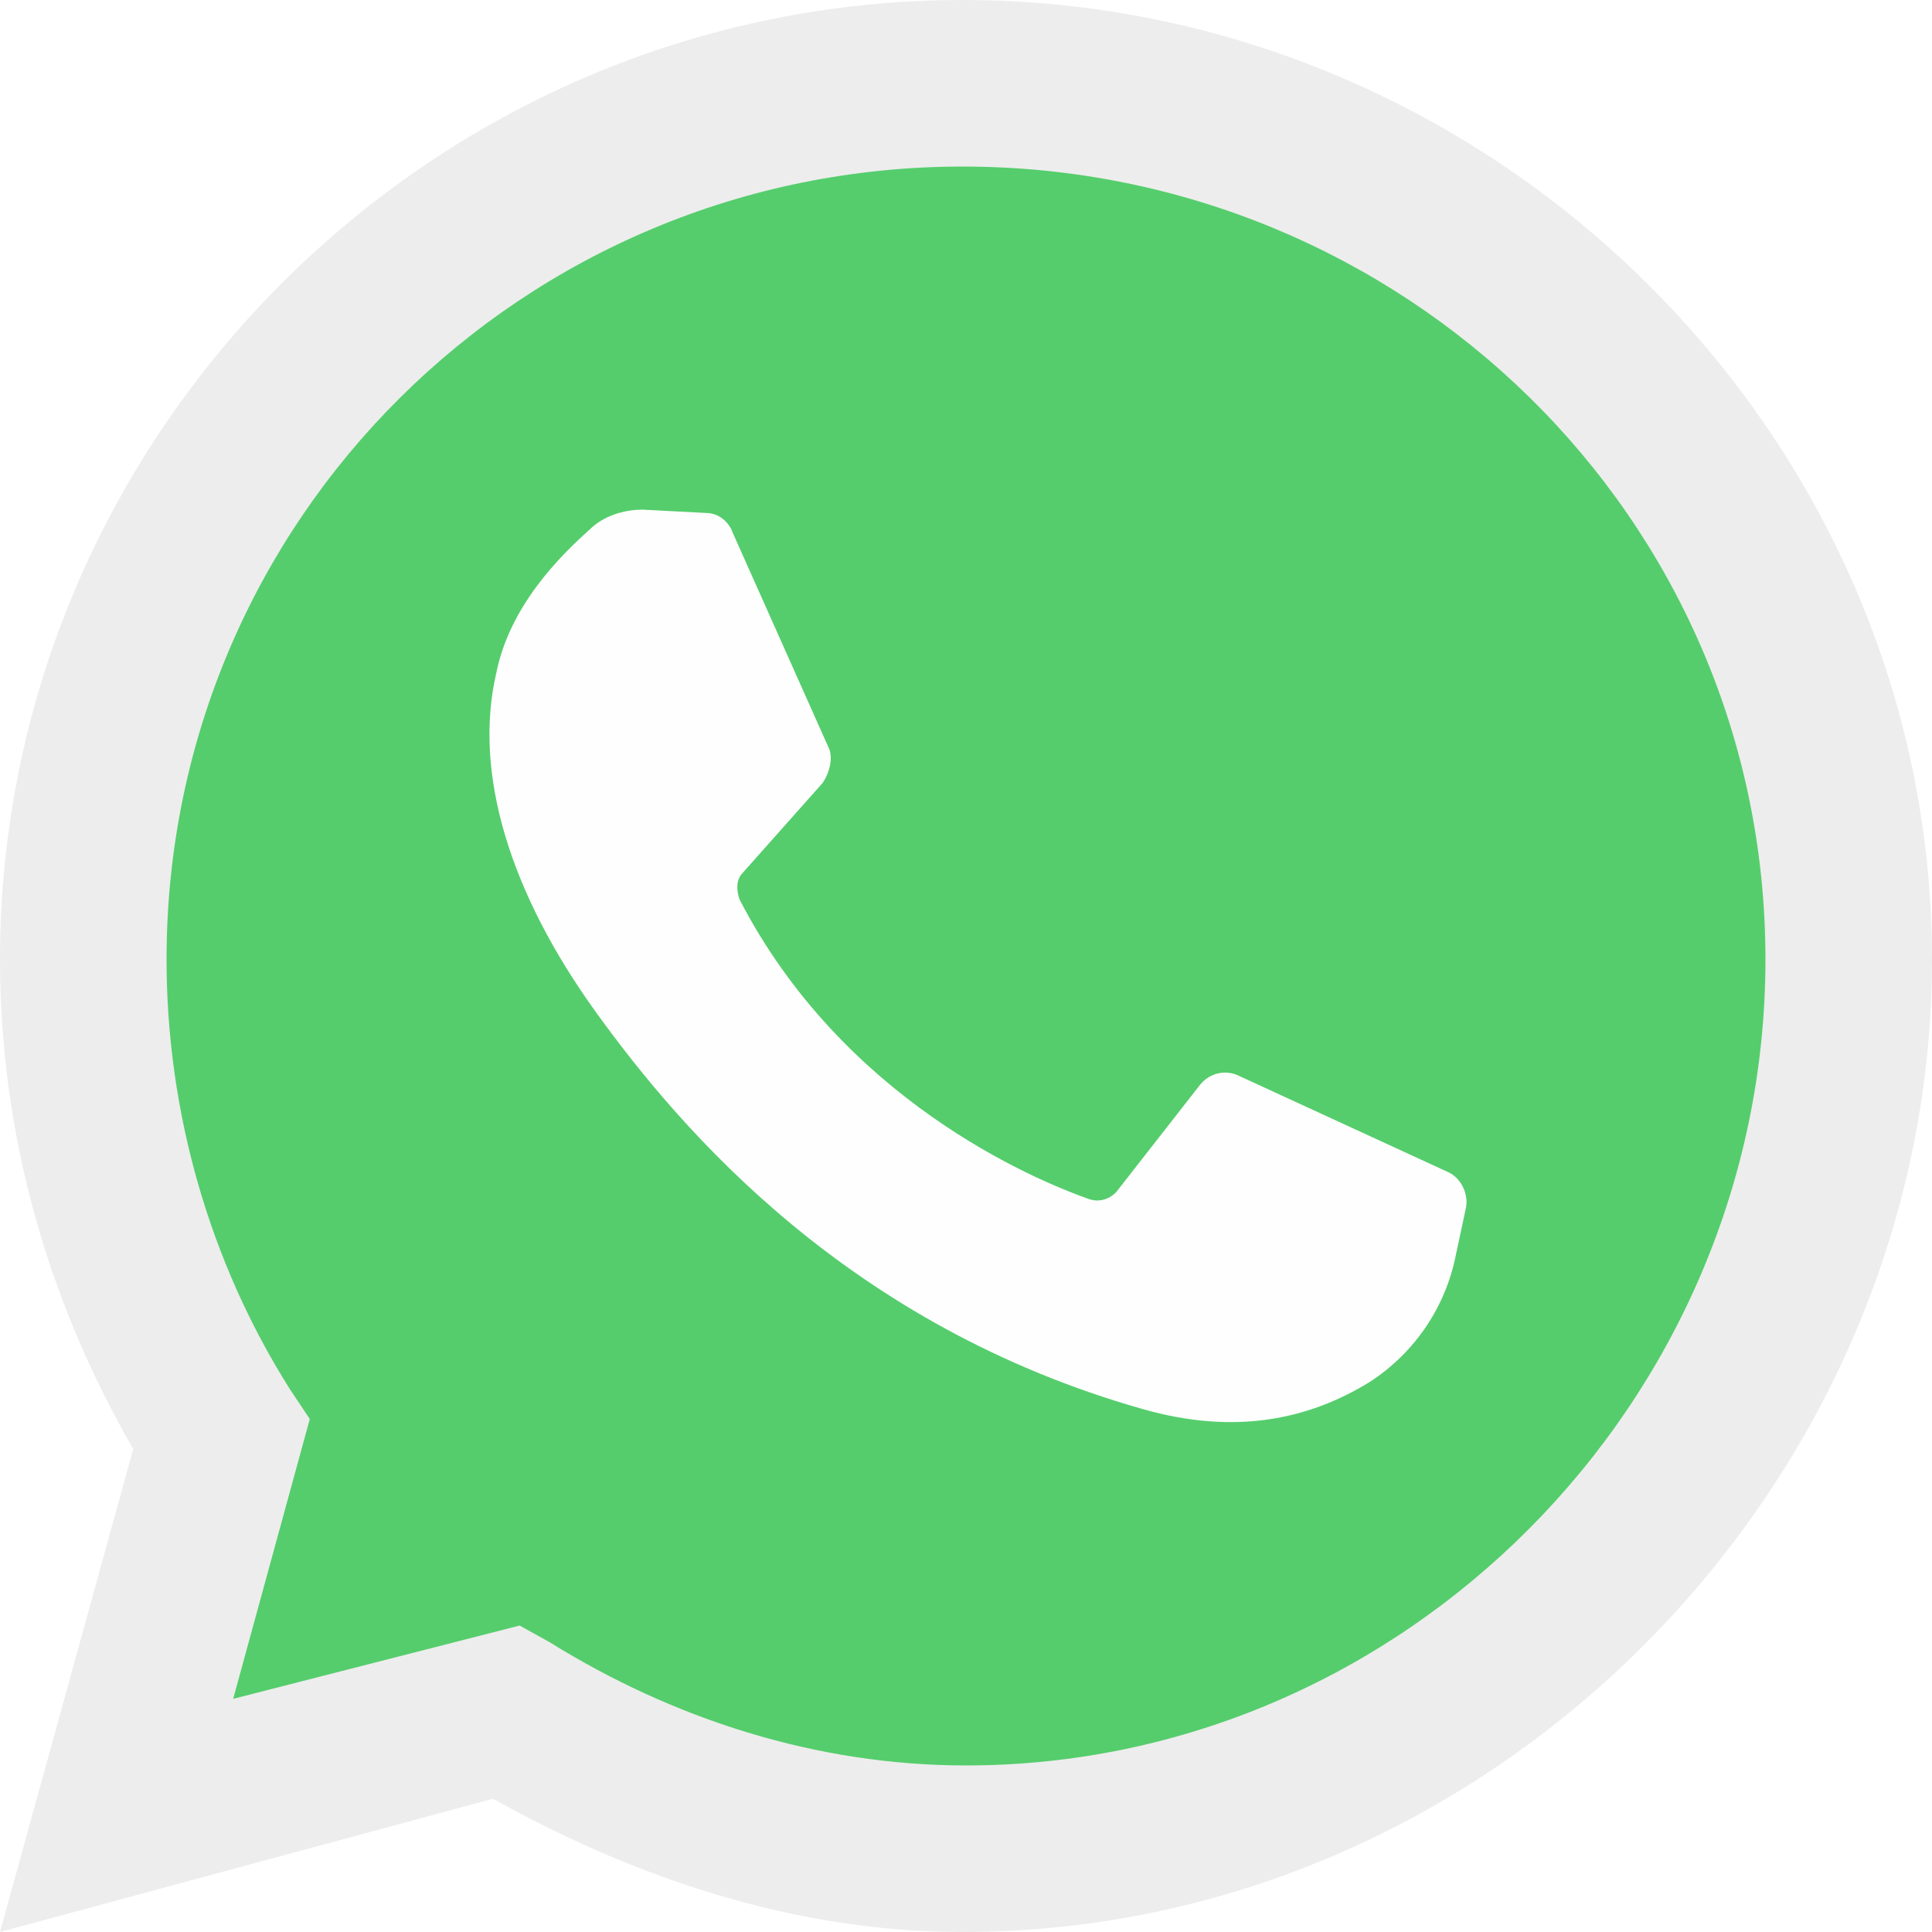
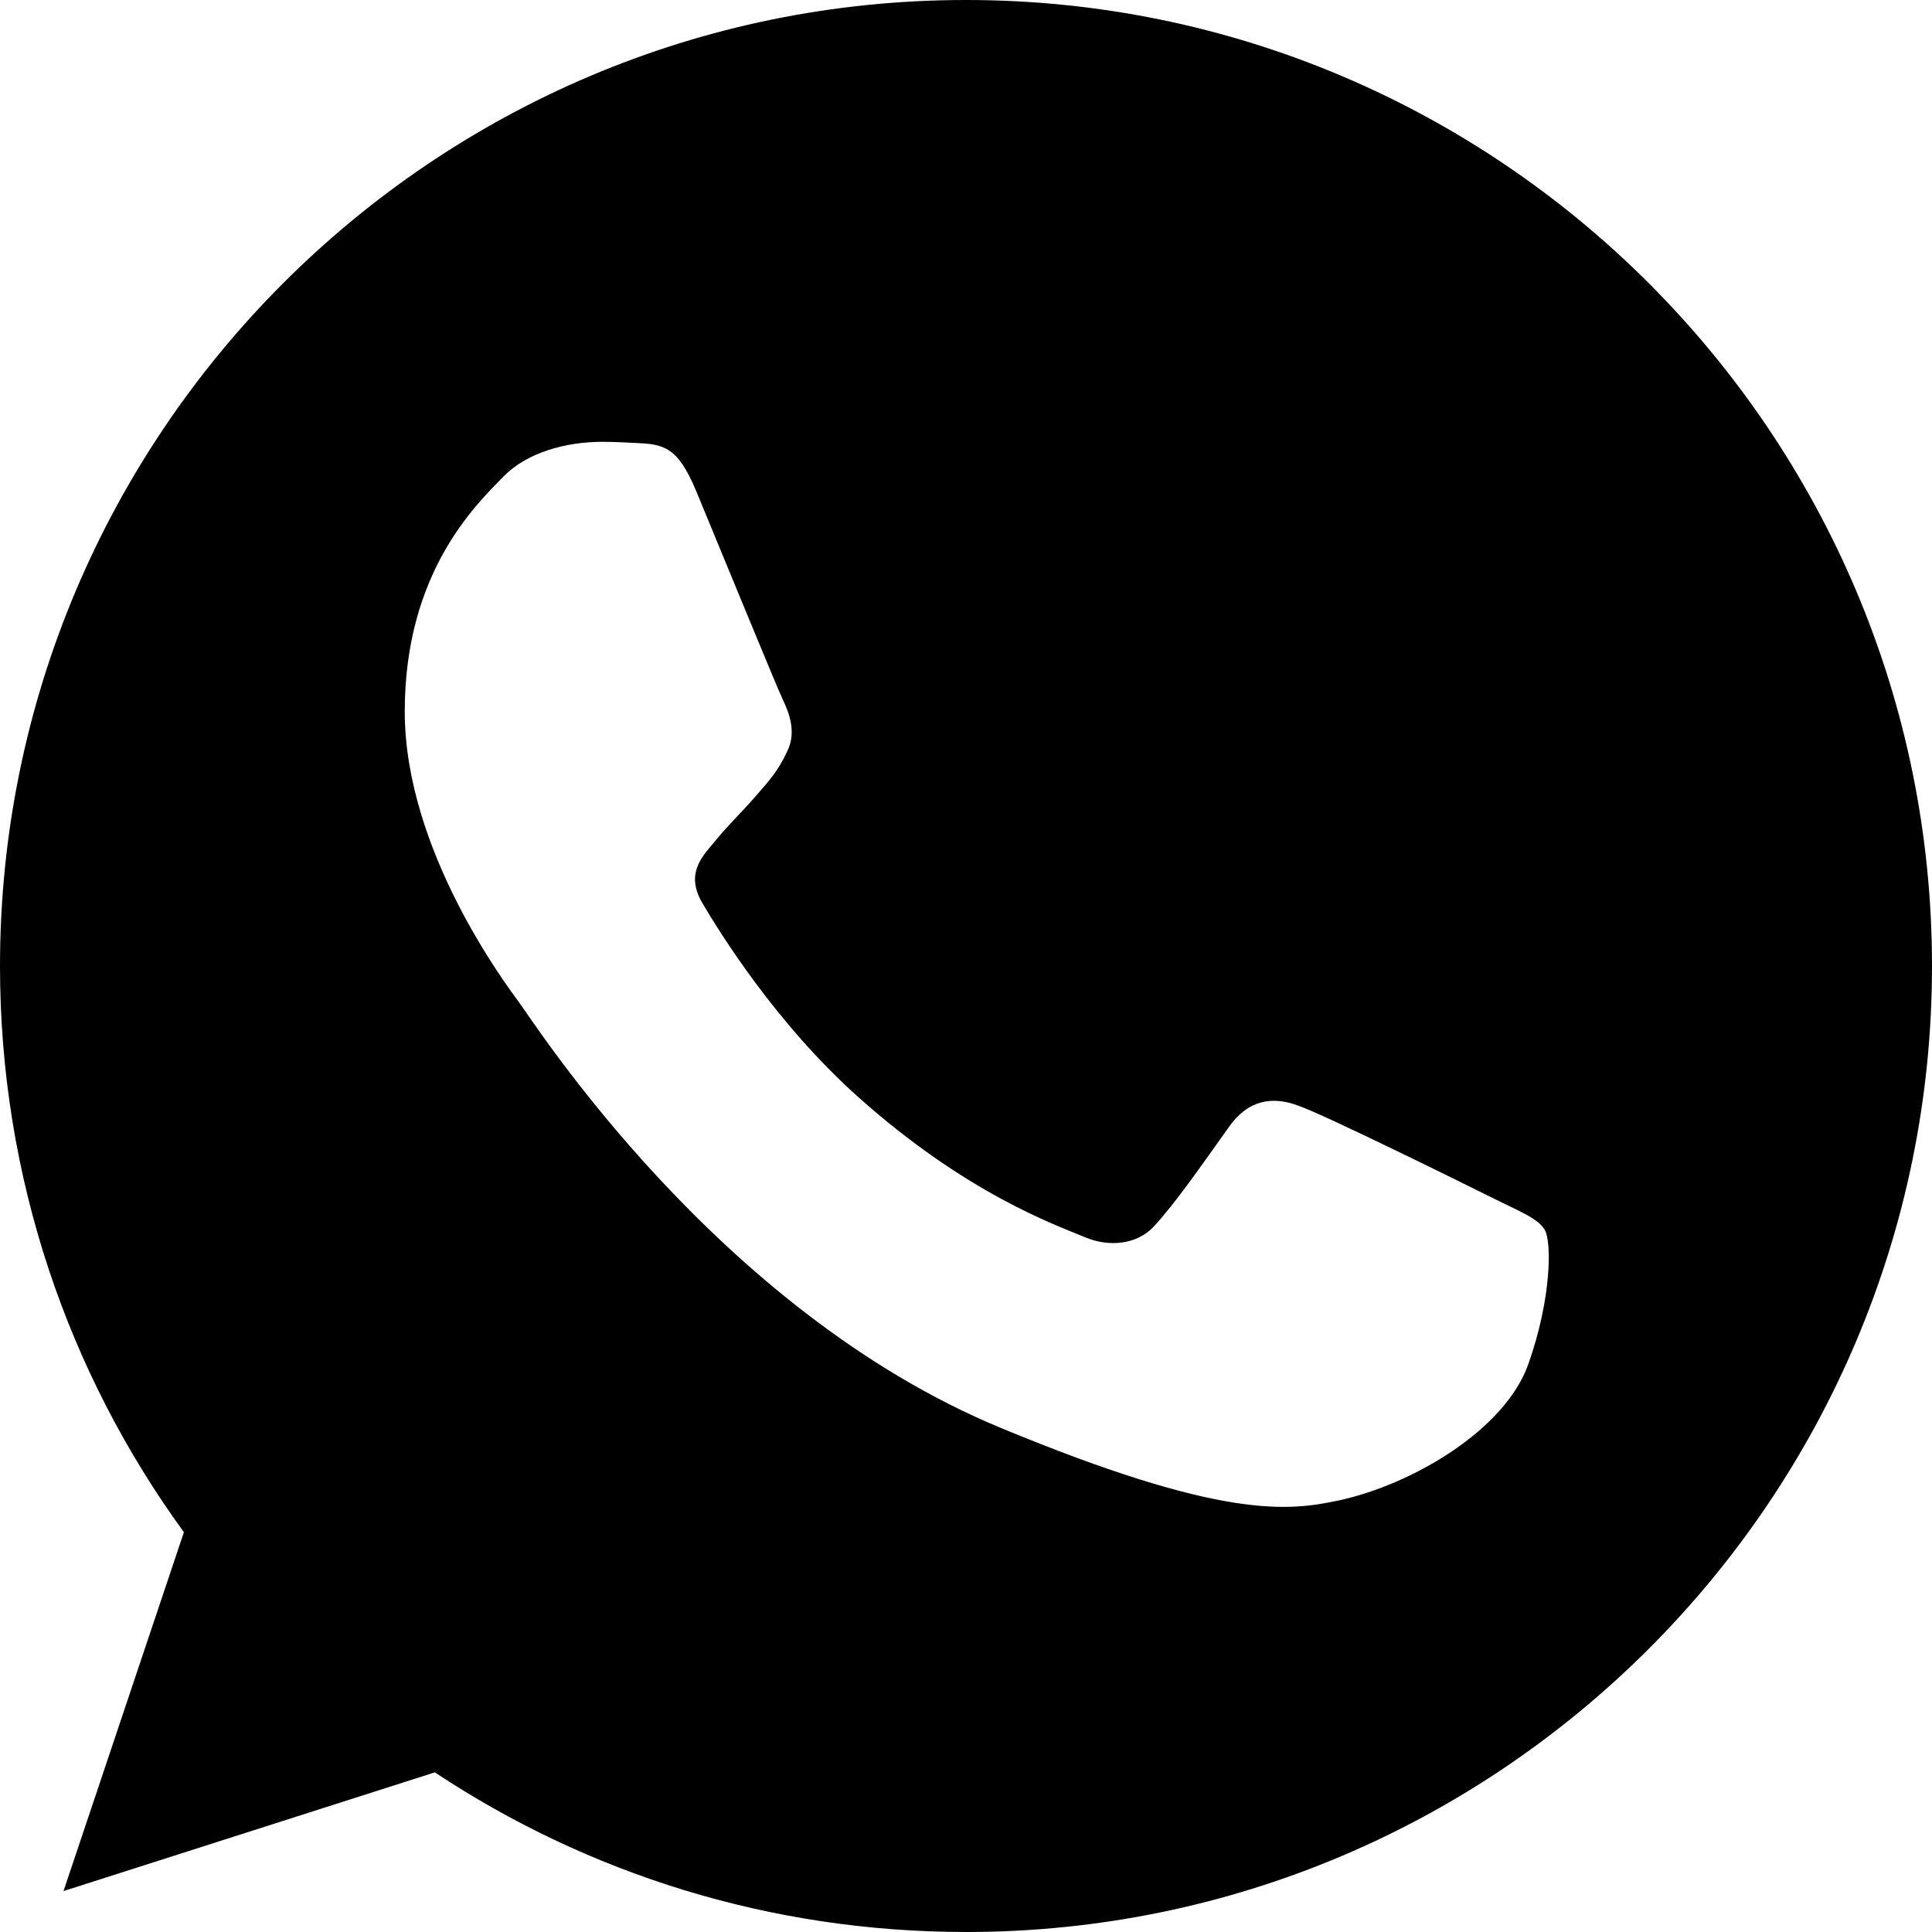
- <svg xmlns="http://www.w3.org/2000/svg" version="1.1" id="Layer_1" x="0px" y="0px" viewBox="0 0 512 512" style="enable-background:new 0 0 512 512;" xml:space="preserve">
-   <path style="fill:#EDEDED;" d="M0,512l35.31-128C12.359,344.276,0,300.138,0,254.234C0,114.759,114.759,0,255.117,0  S512,114.759,512,254.234S395.476,512,255.117,512c-44.138,0-86.51-14.124-124.469-35.31L0,512z" />
-   <path style="fill:#55CD6C;" d="M137.71,430.786l7.945,4.414c32.662,20.303,70.621,32.662,110.345,32.662  c115.641,0,211.862-96.221,211.862-213.628S371.641,44.138,255.117,44.138S44.138,137.71,44.138,254.234  c0,40.607,11.476,80.331,32.662,113.876l5.297,7.945l-20.303,74.152L137.71,430.786z" />
-   <path style="fill:#FEFEFE;" d="M187.145,135.945l-16.772-0.883c-5.297,0-10.593,1.766-14.124,5.297  c-7.945,7.062-21.186,20.303-24.717,37.959c-6.179,26.483,3.531,58.262,26.483,90.041s67.09,82.979,144.772,105.048  c24.717,7.062,44.138,2.648,60.028-7.062c12.359-7.945,20.303-20.303,22.952-33.545l2.648-12.359  c0.883-3.531-0.883-7.945-4.414-9.71l-55.614-25.6c-3.531-1.766-7.945-0.883-10.593,2.648l-22.069,28.248  c-1.766,1.766-4.414,2.648-7.062,1.766c-15.007-5.297-65.324-26.483-92.69-79.448c-0.883-2.648-0.883-5.297,0.883-7.062  l21.186-23.834c1.766-2.648,2.648-6.179,1.766-8.828l-25.6-57.379C193.324,138.593,190.676,135.945,187.145,135.945" />
+ <svg xmlns="http://www.w3.org/2000/svg" version="1.1" id="Capa_1" x="0px" y="0px" viewBox="0 0 512 512" style="enable-background:new 0 0 512 512;" xml:space="preserve">
+   <g>
+     <g>
+       <path d="M256.064,0h-0.128C114.784,0,0,114.816,0,256c0,56,18.048,107.904,48.736,150.048l-31.904,95.104l98.4-31.456    C155.712,496.512,204,512,256.064,512C397.216,512,512,397.152,512,256S397.216,0,256.064,0z M405.024,361.504    c-6.176,17.44-30.688,31.904-50.24,36.128c-13.376,2.848-30.848,5.12-89.664-19.264C189.888,347.2,141.44,270.752,137.664,265.792    c-3.616-4.96-30.4-40.48-30.4-77.216s18.656-54.624,26.176-62.304c6.176-6.304,16.384-9.184,26.176-9.184    c3.168,0,6.016,0.16,8.576,0.288c7.52,0.32,11.296,0.768,16.256,12.64c6.176,14.88,21.216,51.616,23.008,55.392    c1.824,3.776,3.648,8.896,1.088,13.856c-2.4,5.12-4.512,7.392-8.288,11.744c-3.776,4.352-7.36,7.68-11.136,12.352    c-3.456,4.064-7.36,8.416-3.008,15.936c4.352,7.36,19.392,31.904,41.536,51.616c28.576,25.44,51.744,33.568,60.032,37.024    c6.176,2.56,13.536,1.952,18.048-2.848c5.728-6.176,12.8-16.416,20-26.496c5.12-7.232,11.584-8.128,18.368-5.568    c6.912,2.4,43.488,20.48,51.008,24.224c7.52,3.776,12.48,5.568,14.304,8.736C411.2,329.152,411.2,344.032,405.024,361.504z" />
+     </g>
+   </g>
  <g>
</g>
  <g>
</g>
  <g>
</g>
  <g>
</g>
  <g>
</g>
  <g>
</g>
  <g>
</g>
  <g>
</g>
  <g>
</g>
  <g>
</g>
  <g>
</g>
  <g>
</g>
  <g>
</g>
  <g>
</g>
  <g>
</g>
</svg>
